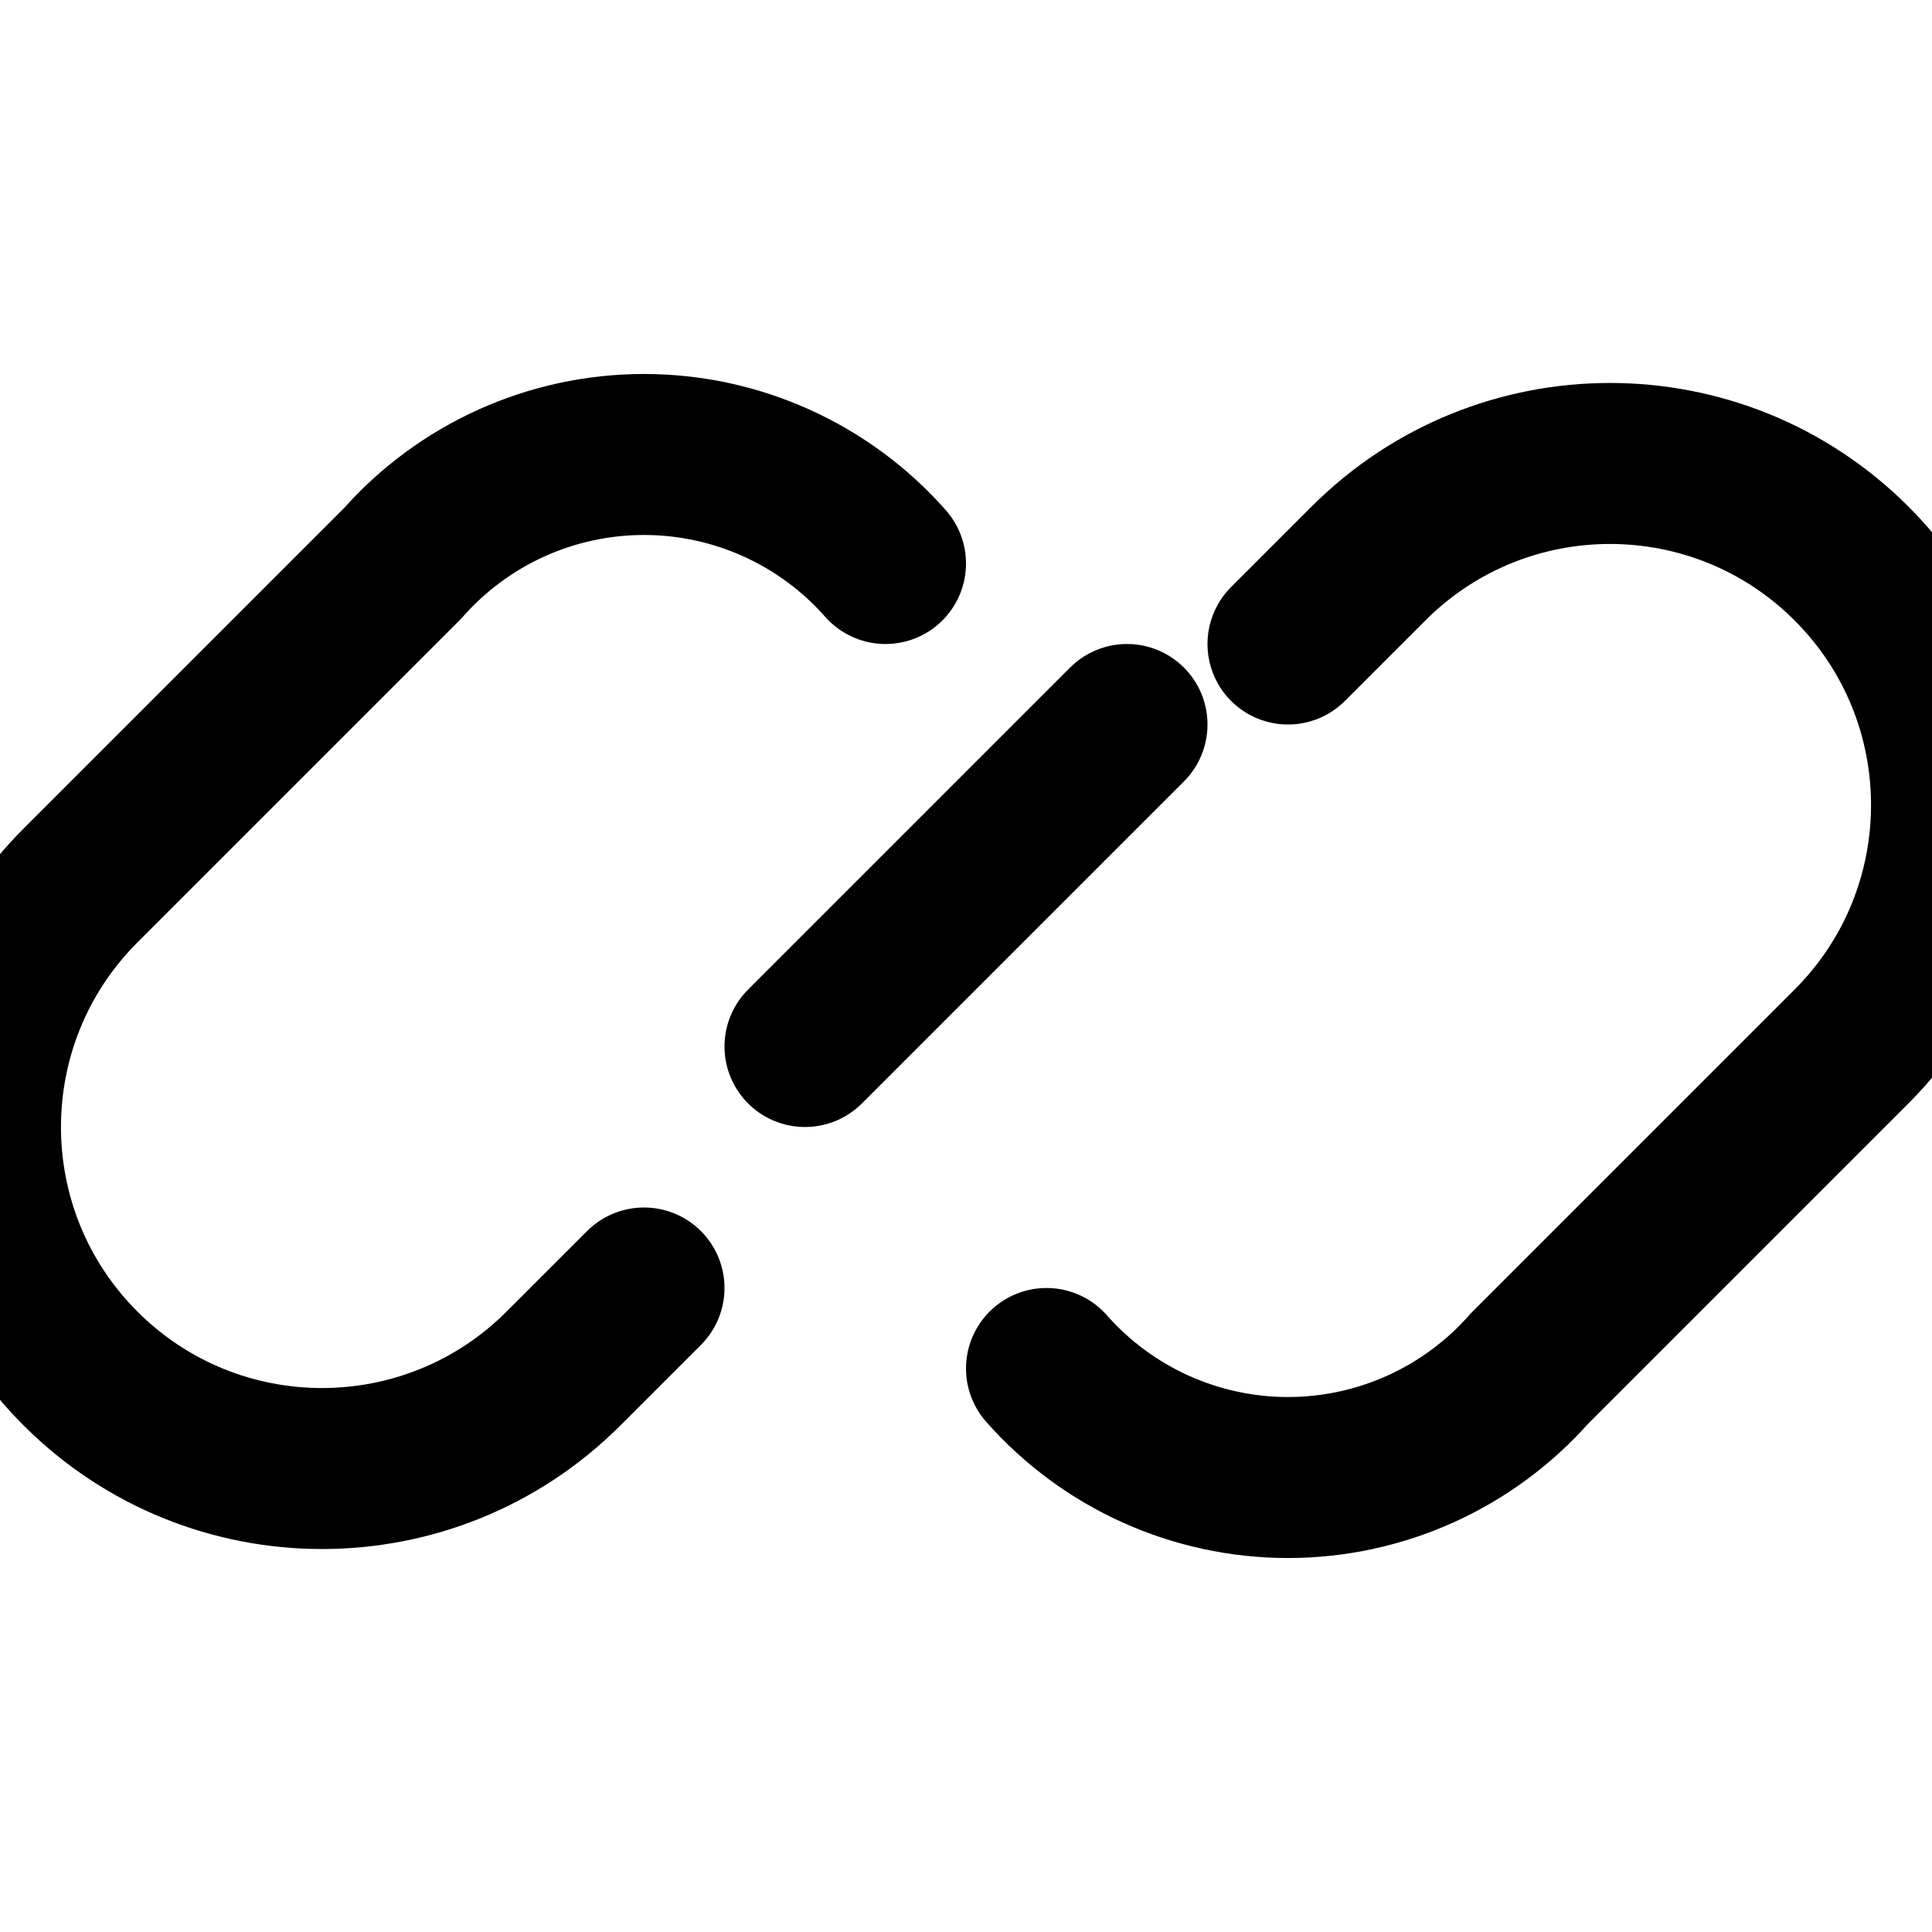
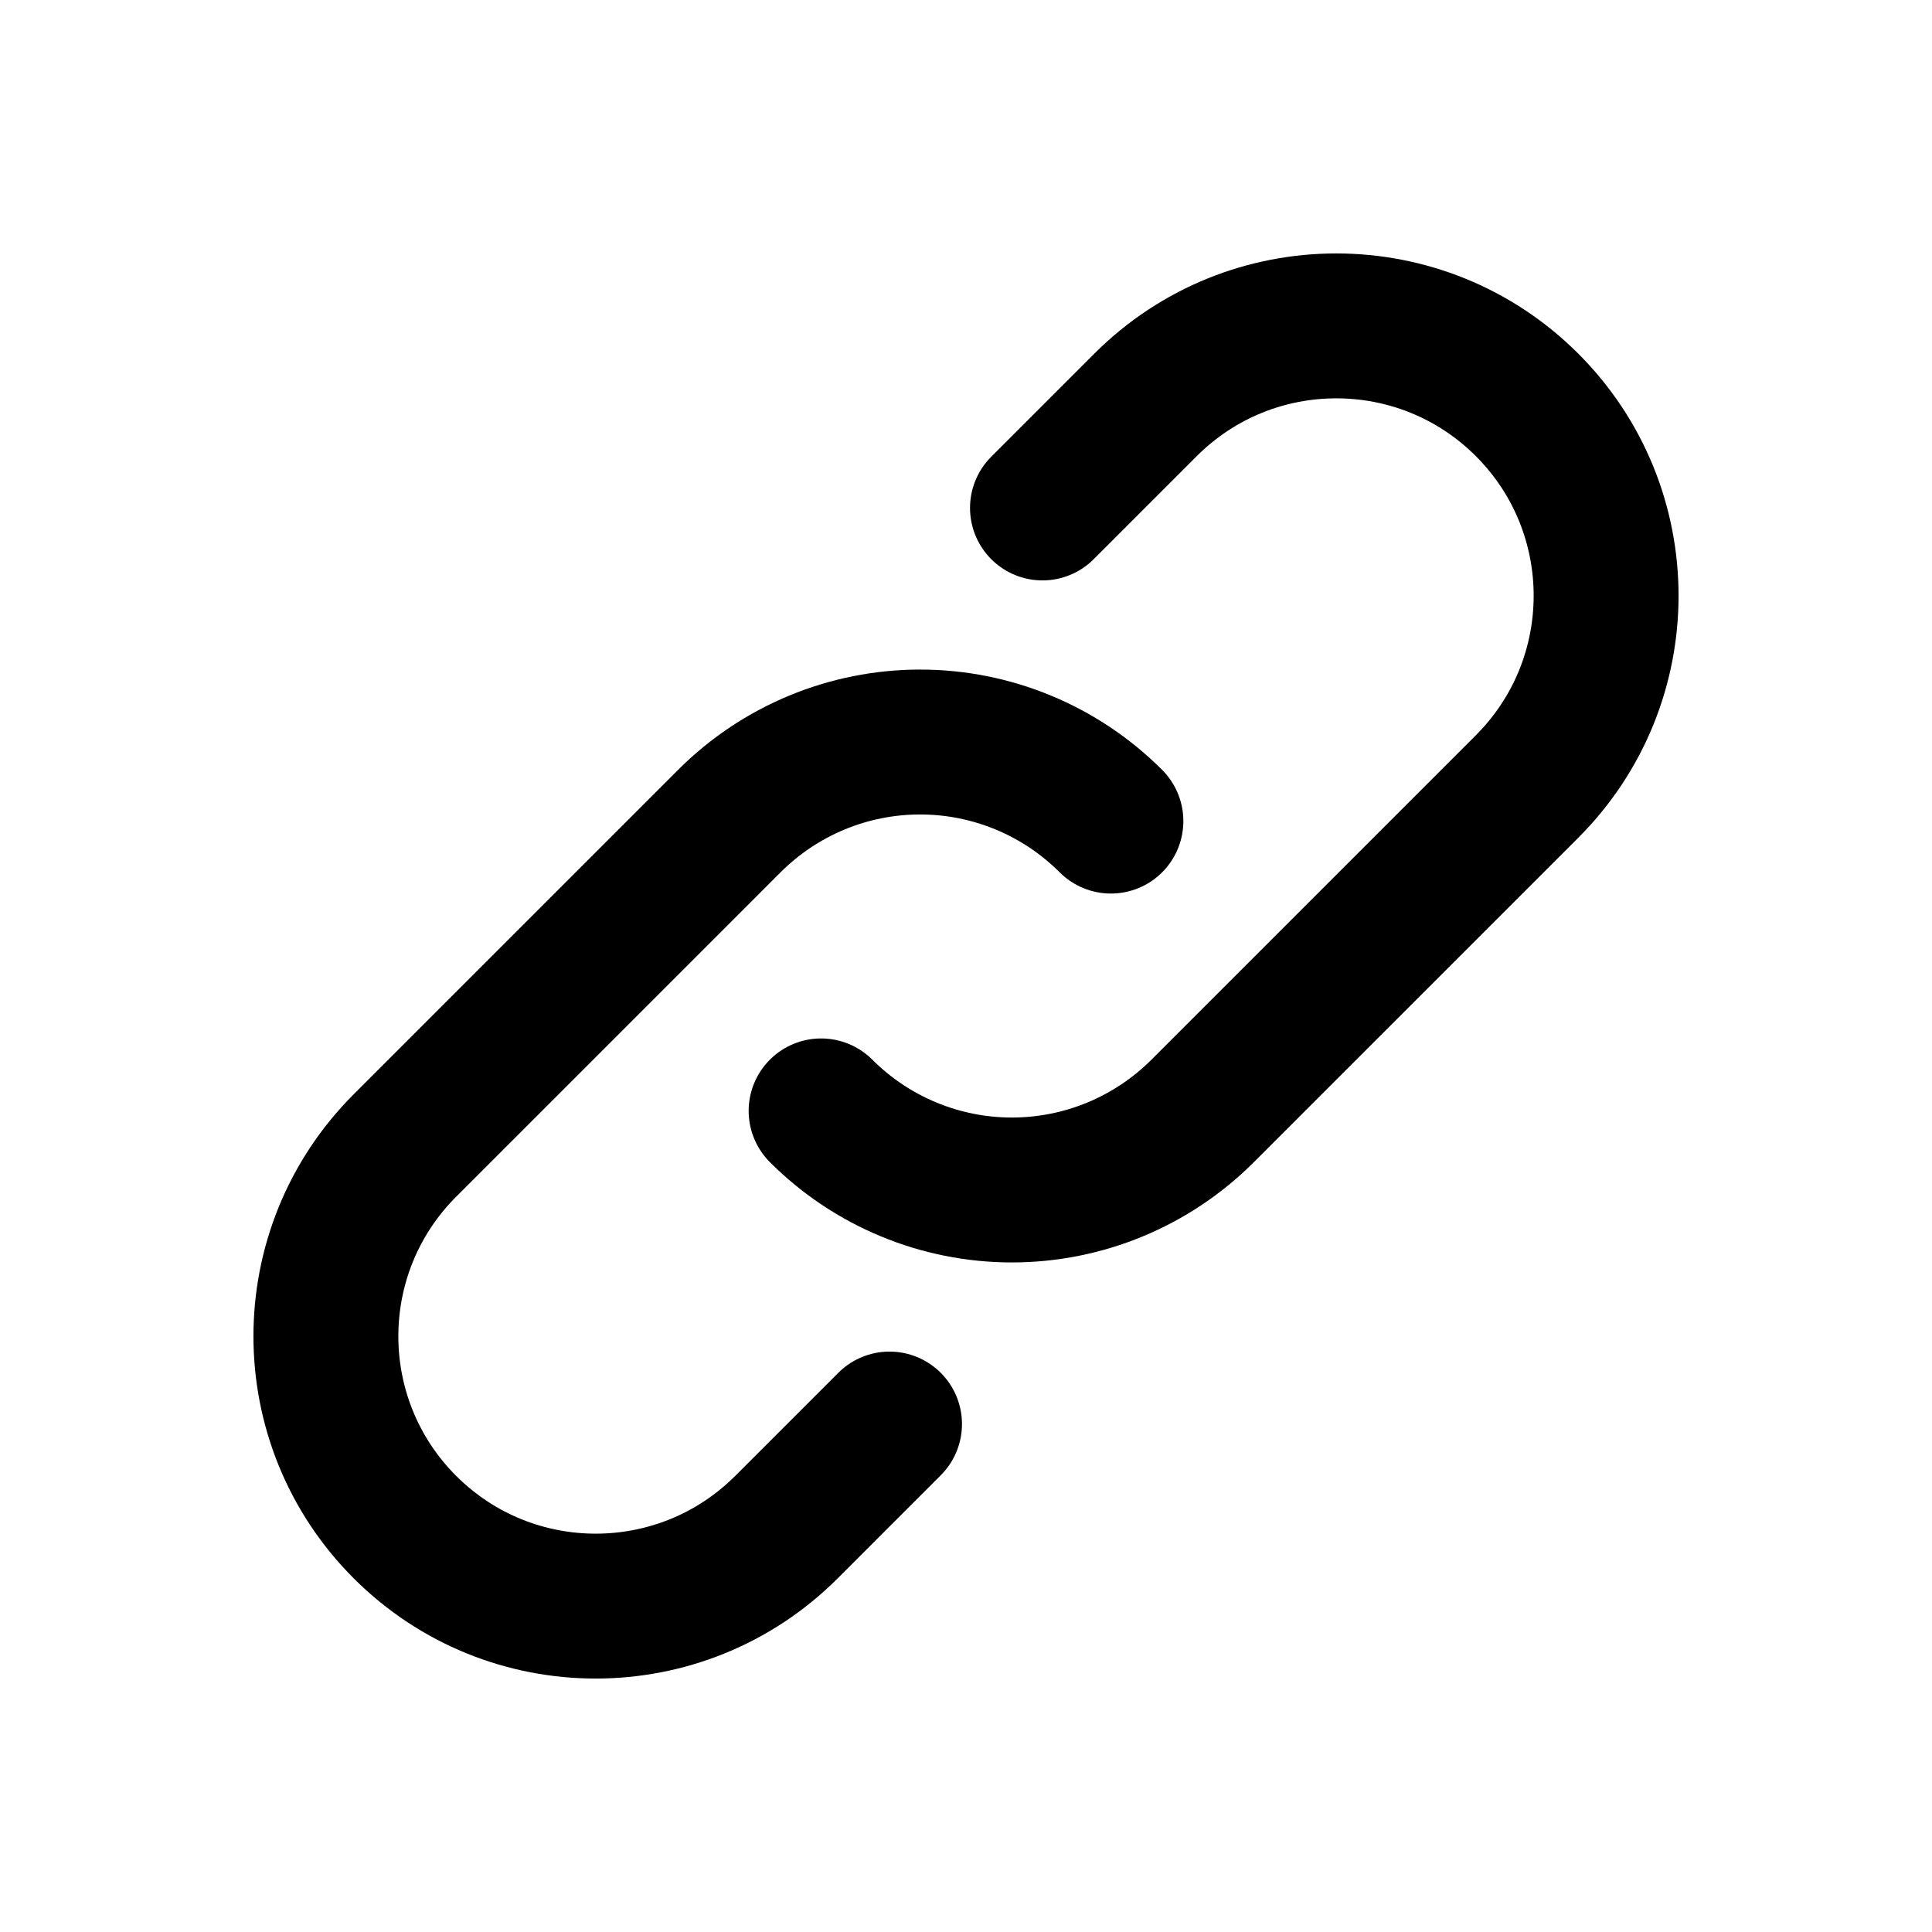
- <svg xmlns="http://www.w3.org/2000/svg" width="24" height="24" viewBox="0 0 24 24" fill="none" stroke="currentColor" stroke-width="2" stroke-linecap="round" stroke-linejoin="round">
-   <path d="m10 13 4-4m-6 7-1 1a4 4 0 0 1-6-6l4-4a4 4 0 0 1 6 0m2 10a4 4 0 0 0 6 0l4-4a4 4 0 0 0-6-6l-1 1" />
+ <svg xmlns="http://www.w3.org/2000/svg" width="24" height="24" viewBox="0 0 24 24" fill="none" stroke="currentColor" stroke-width="1.8" stroke-linecap="round" stroke-linejoin="round">
+   <path d="M10.2 13.8a3.35 3.35 0 0 0 4.74 0l4.03-4.03a3.35 3.35 0 0 0-4.74-4.74l-1.28 1.28" />
+   <path d="M13.8 10.2a3.35 3.35 0 0 0-4.74 0l-4.03 4.03a3.35 3.35 0 0 0 4.74 4.74l1.28-1.28" />
</svg>
